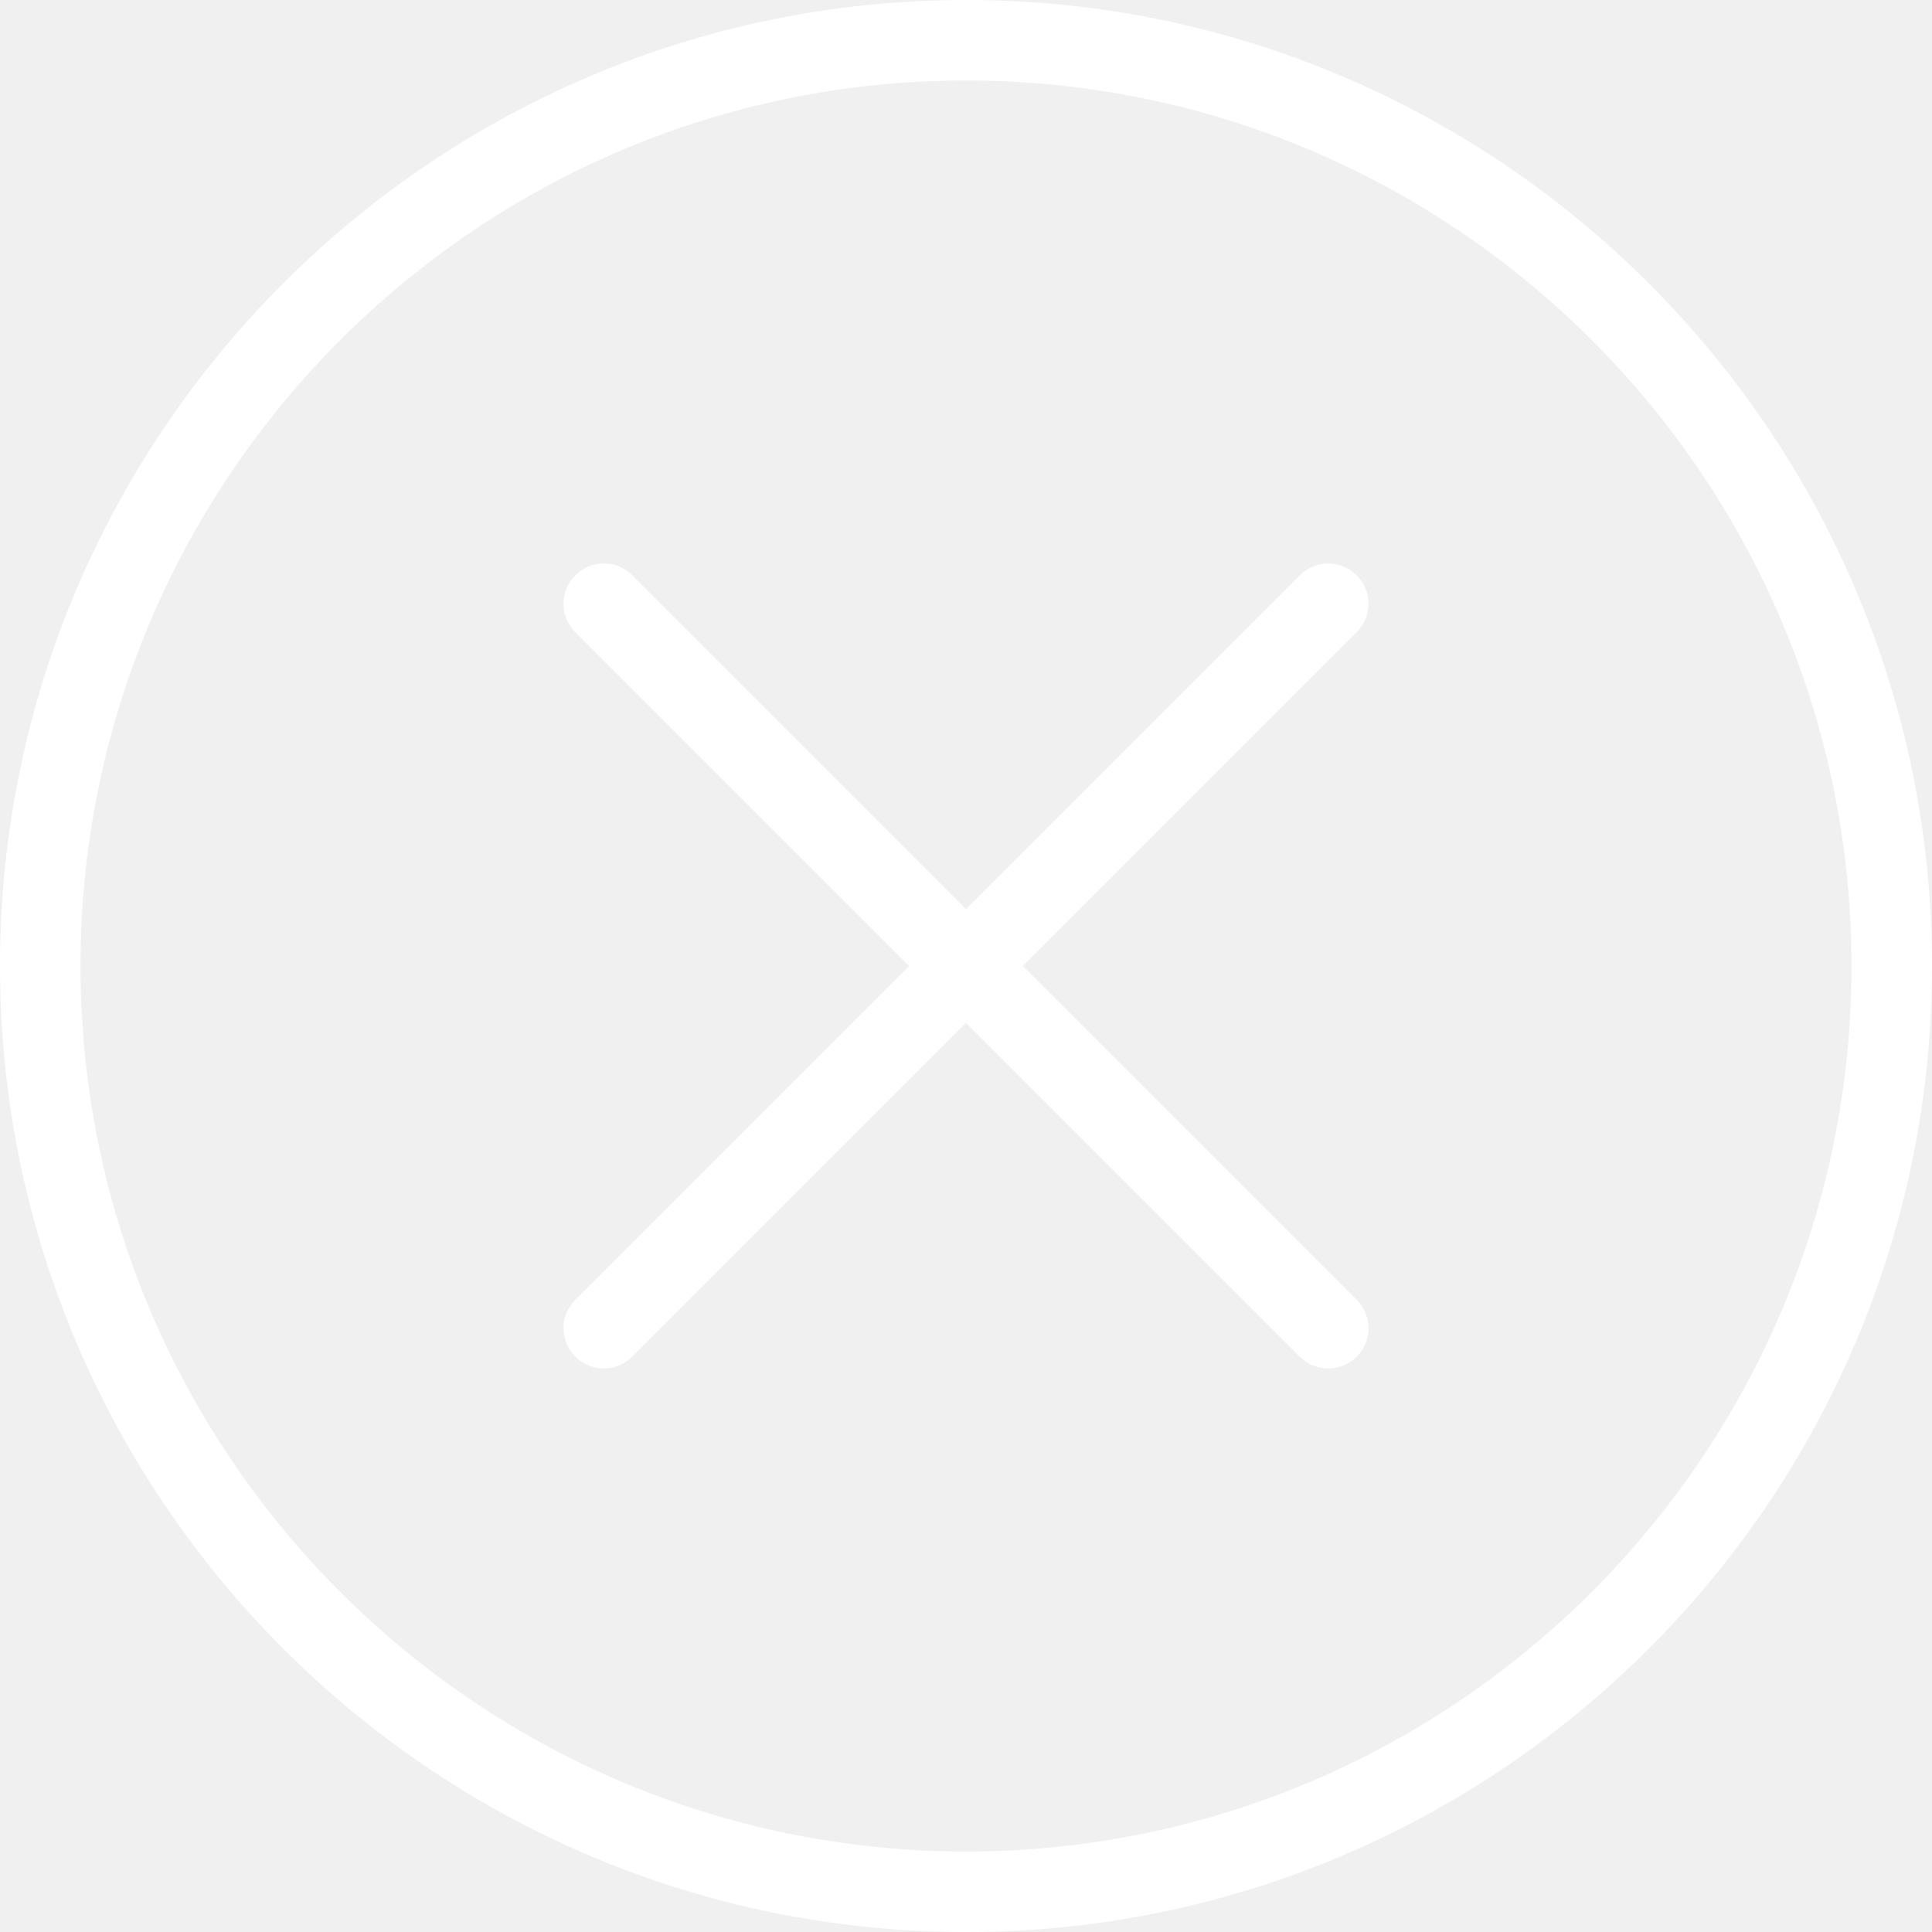
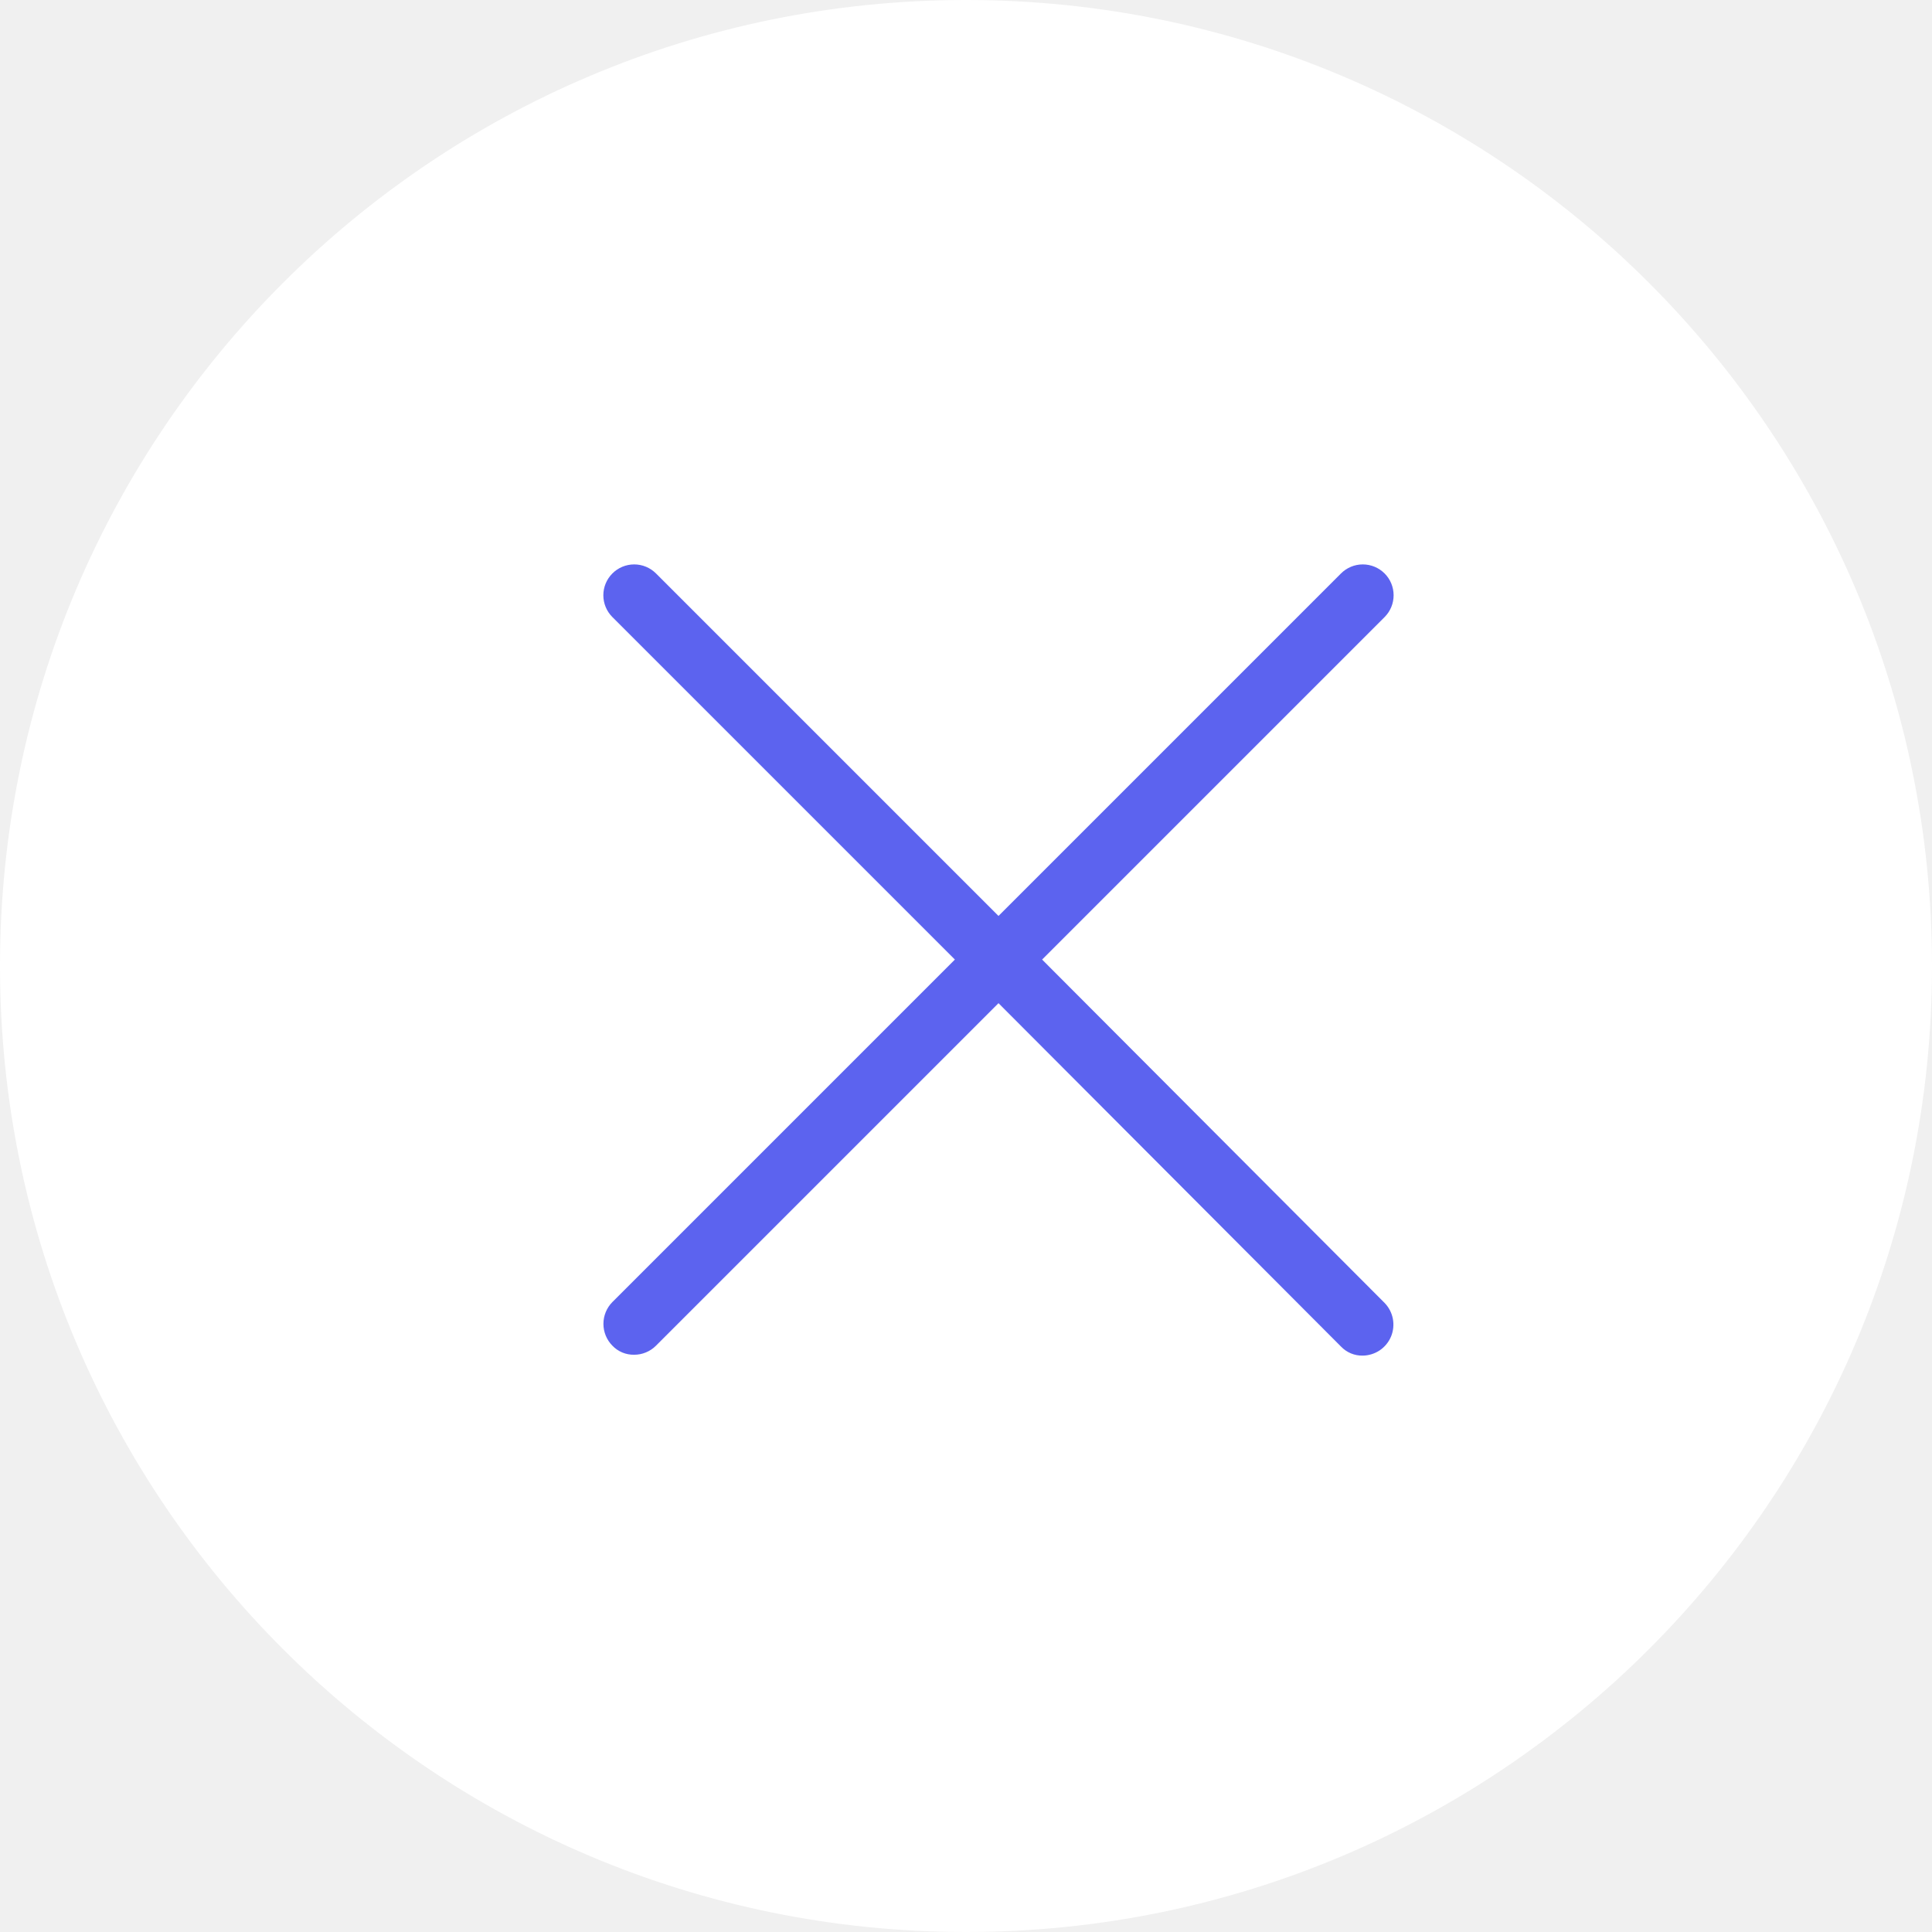
- <svg xmlns="http://www.w3.org/2000/svg" width="512" height="512" viewBox="0 0 512 512" fill="none">
-   <path d="M256 0C114.844 0 0 114.844 0 256C0 397.156 114.844 512 256 512C397.156 512 512 397.156 512 256C512 114.844 397.156 0 256 0ZM256 490.667C126.604 490.667 21.333 385.396 21.333 256C21.333 126.604 126.604 21.333 256 21.333C385.396 21.333 490.667 126.604 490.667 256C490.667 385.396 385.396 490.667 256 490.667Z" fill="#fff" />
-   <path d="M359.542 152.458C355.375 148.291 348.625 148.291 344.459 152.458L256 240.917L167.542 152.459C163.375 148.292 156.625 148.292 152.459 152.459C148.292 156.626 148.292 163.376 152.459 167.542L240.917 256L152.459 344.458C148.292 348.625 148.292 355.375 152.459 359.541C154.542 361.624 157.272 362.666 160.001 362.666C162.73 362.666 165.459 361.624 167.543 359.541L256 271.083L344.458 359.541C346.541 361.624 349.271 362.666 352 362.666C354.729 362.666 357.458 361.624 359.542 359.541C363.709 355.374 363.709 348.624 359.542 344.458L271.083 256L359.541 167.542C363.708 163.375 363.708 156.625 359.542 152.458Z" fill="#fff" />
+ <svg xmlns="http://www.w3.org/2000/svg" width="66" height="66" viewBox="0 0 66 66" fill="none">
+   <path d="M33 66C51.225 66 66 51.225 66 33C66 14.775 51.225 0 33 0C14.775 0 0 14.775 0 33C0 51.225 14.775 66 33 66Z" fill="white" />
+   <path d="M35.6 32.78L47.3 21.08C47.498 20.882 47.608 20.614 47.608 20.335C47.608 20.056 47.498 19.788 47.3 19.59C47.102 19.392 46.834 19.281 46.555 19.281C46.276 19.281 46.008 19.392 45.81 19.59L34.11 31.29L22.41 19.59C22.212 19.392 21.944 19.281 21.665 19.281C21.386 19.281 21.117 19.392 20.92 19.59C20.722 19.788 20.611 20.056 20.611 20.335C20.611 20.614 20.722 20.882 20.92 21.08L32.62 32.78L20.92 44.48C20.724 44.678 20.614 44.946 20.614 45.225C20.614 45.504 20.724 45.772 20.92 45.97C21.015 46.07 21.13 46.149 21.258 46.203C21.385 46.256 21.522 46.282 21.66 46.28C21.799 46.281 21.937 46.254 22.066 46.2C22.195 46.147 22.312 46.069 22.41 45.97L34.11 34.27L45.81 46C45.905 46.1 46.02 46.179 46.148 46.233C46.275 46.286 46.412 46.312 46.55 46.31C46.758 46.308 46.96 46.245 47.133 46.13C47.305 46.014 47.44 45.849 47.52 45.658C47.599 45.466 47.621 45.255 47.582 45.051C47.543 44.847 47.445 44.659 47.3 44.51L35.6 32.78Z" fill="#5C63EF" />
</svg>
